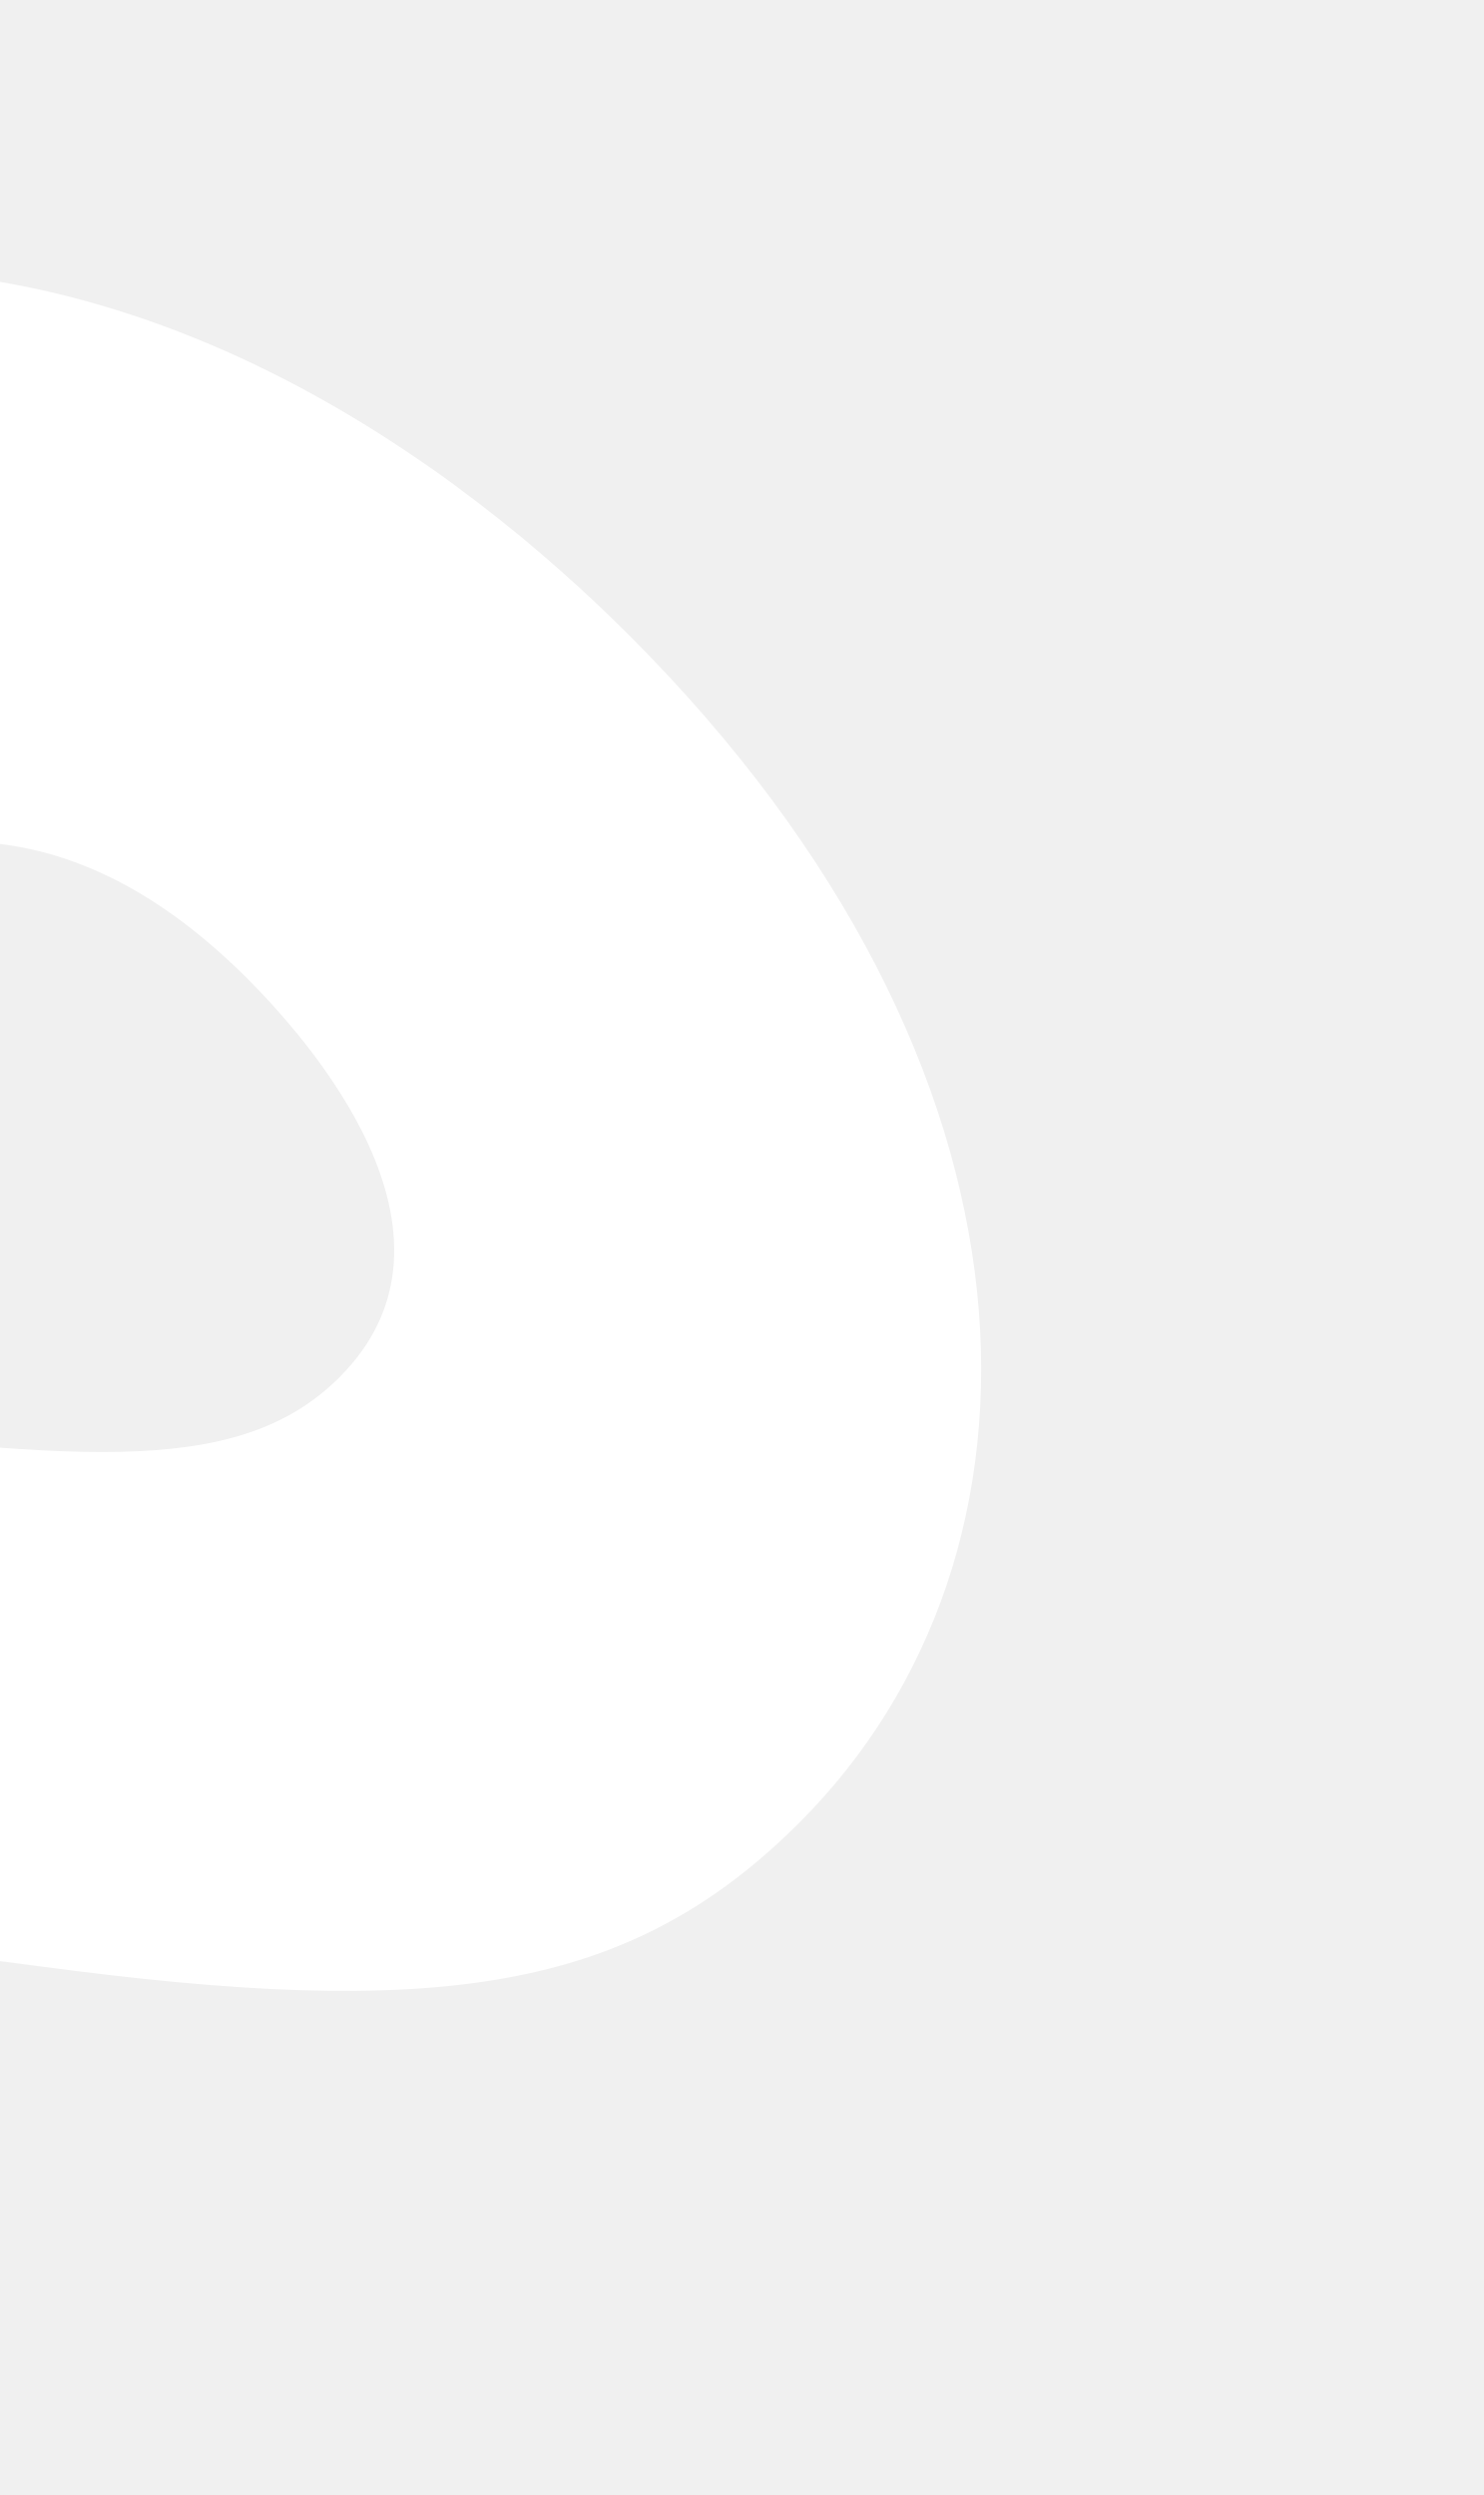
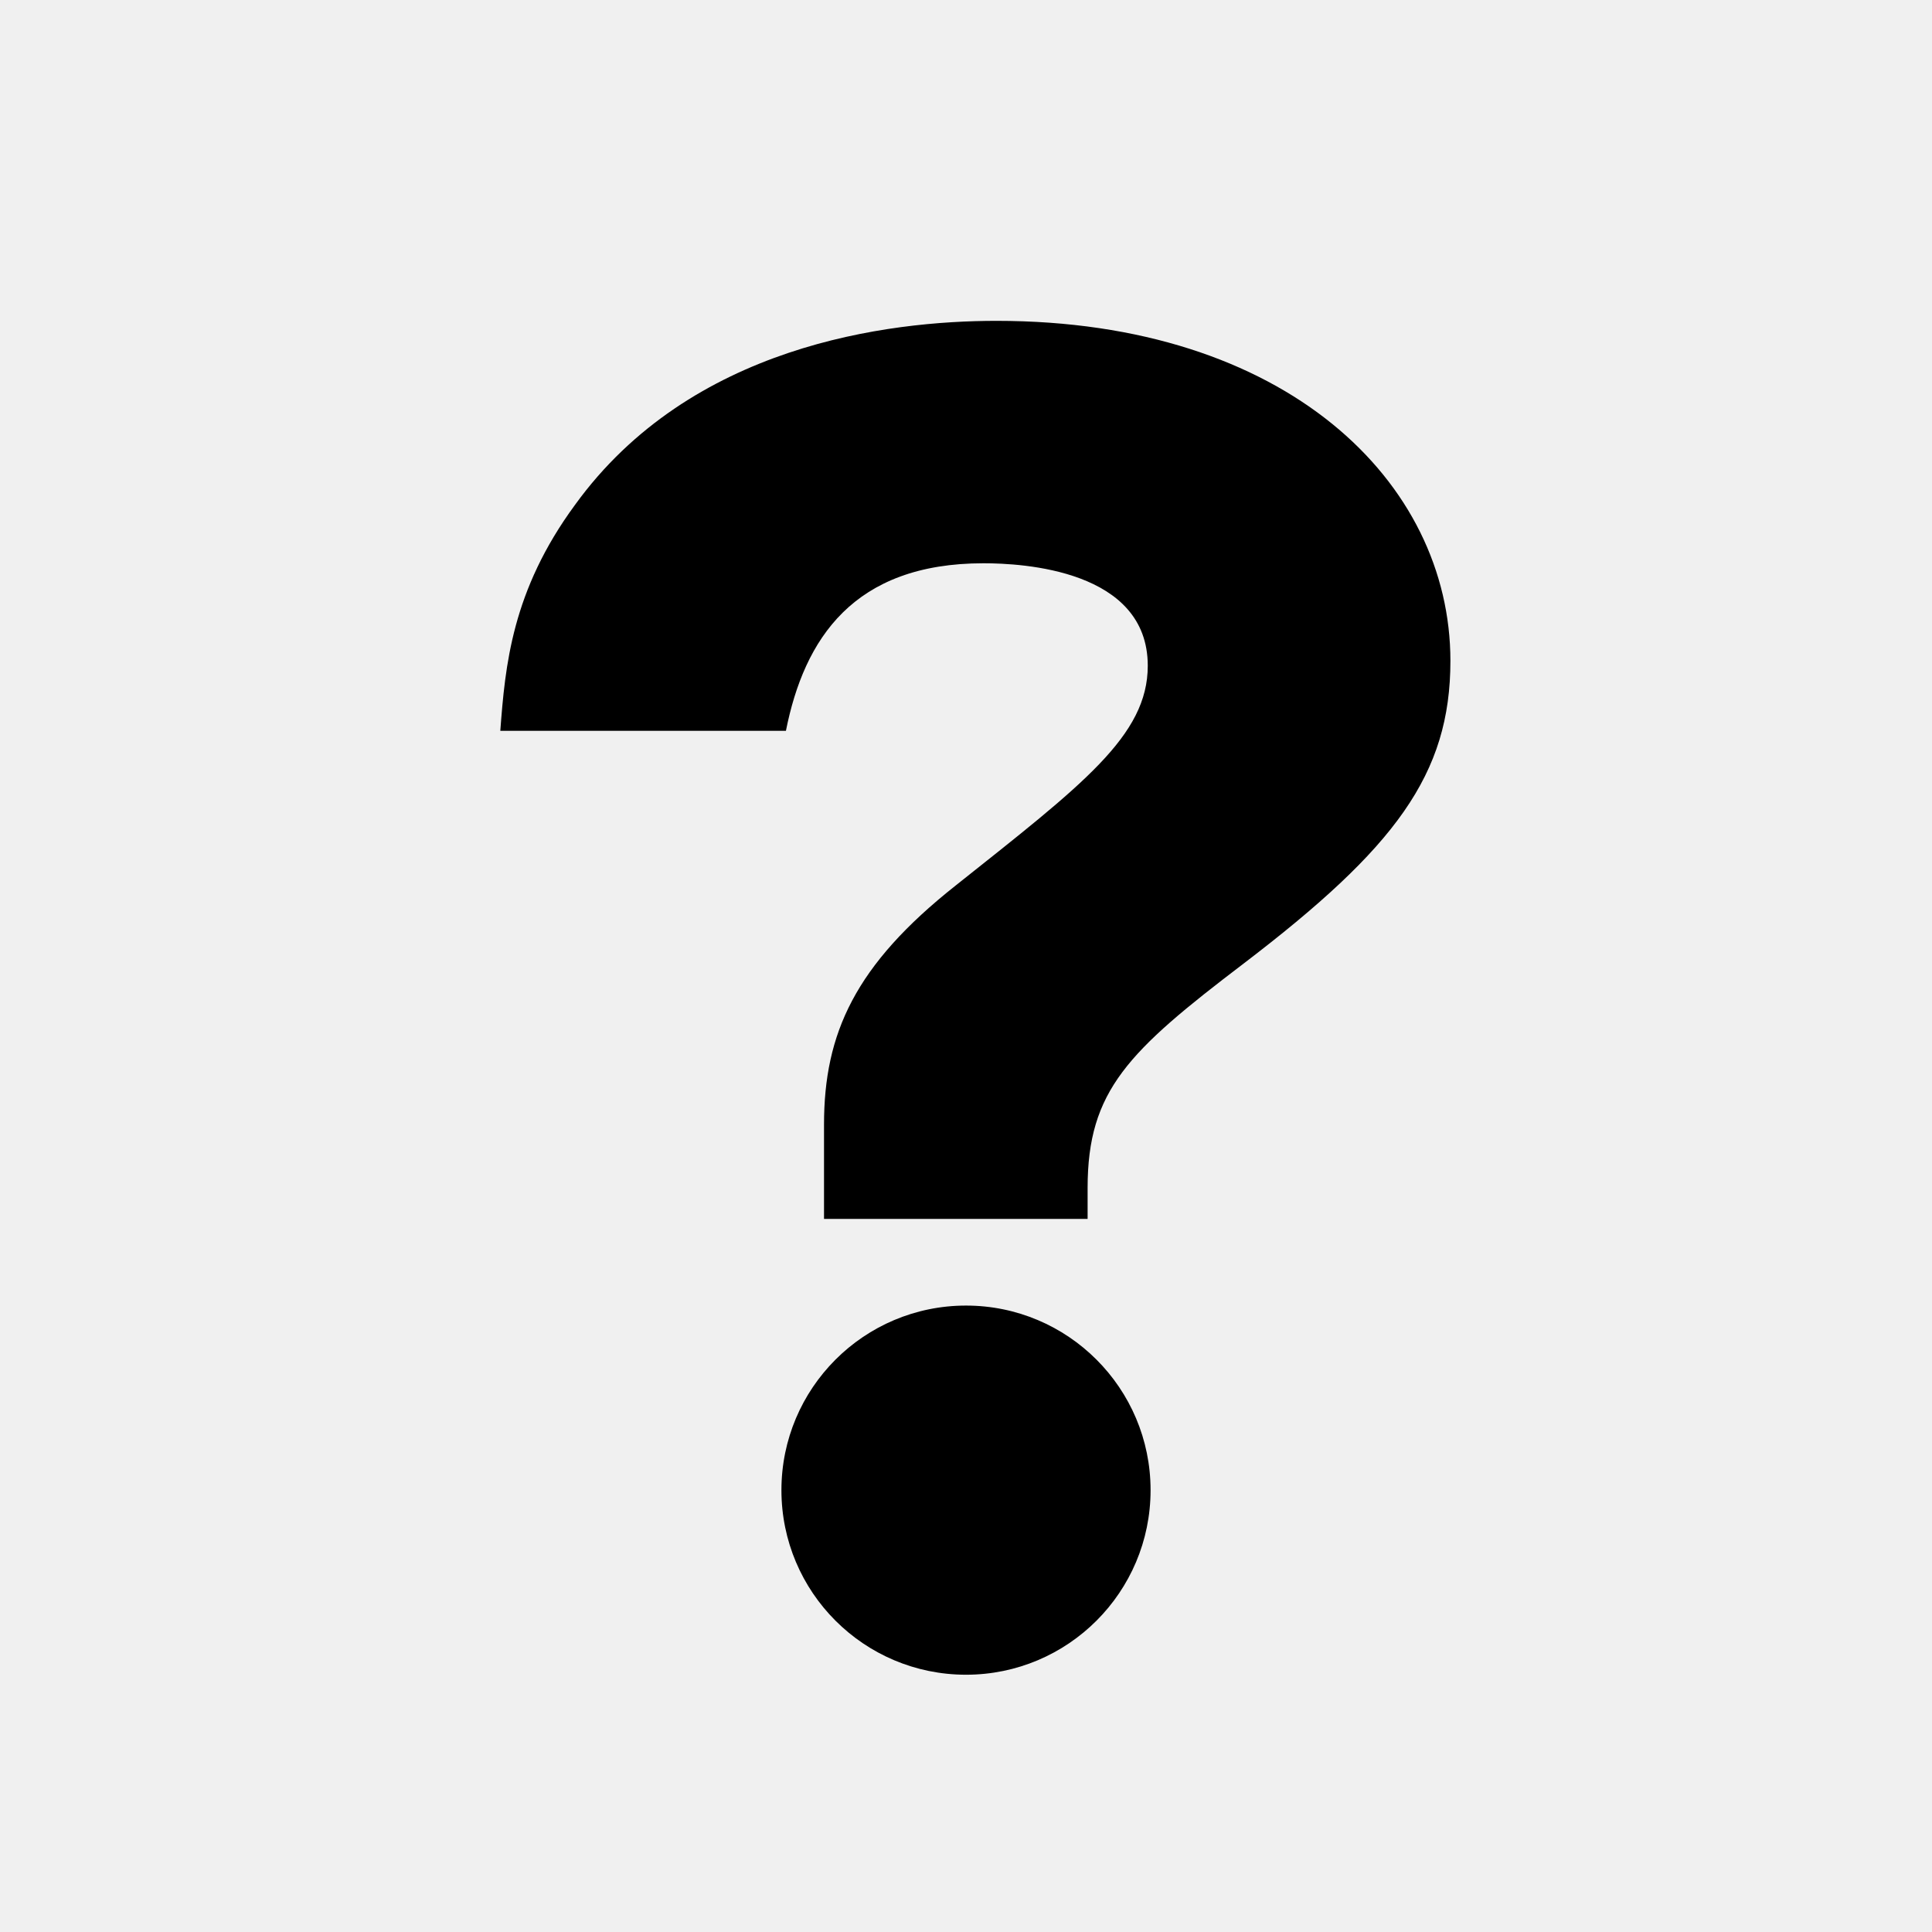
- <svg xmlns="http://www.w3.org/2000/svg" viewBox="18 10 22 37" version="1.1" fill="#ffffff" transform="matrix(1, 0, 0, 1, 0, 0)rotate(45)">
-   <g id="SVGRepo_bgCarrier" stroke-width="0" />
-   <g id="SVGRepo_tracerCarrier" stroke-linecap="round" stroke-linejoin="round" />
-   <g id="SVGRepo_iconCarrier">
-     <defs />
-     <path d="m 30.301,40.952 c -3.199,0 -5.79,2.592 -5.79,5.79 0,3.198 2.591,5.789 5.79,5.789 3.196,0 5.789,-2.591 5.789,-5.789 0,-3.197 -2.592,-5.79 -5.789,-5.79" style="fill:#ffffff;fill-opacity:1;fill-rule:nonzero;stroke:none" />
-     <path d="m 31.257,10.064 c -3.419,0 -9.594,0.765 -13.216,5.766 -1.99,2.705 -2.194,5.051 -2.348,7.094 l 8.959,0 c 0.574,-2.888 2.12,-5.256 6.198,-5.256 1.225,0 5.152,0.204 5.152,3.214 0,2.195 -2.04,3.725 -6.021,6.89 -3.163,2.5 -4.134,4.644 -4.134,7.501 l 0,2.96 8.268,0 0,-0.97 c 0,-3.061 1.276,-4.286 4.899,-7.043 4.746,-3.623 6.481,-5.919 6.481,-9.491 0,-5.613 -5.154,-10.665 -14.238,-10.665" style="fill:#ffffff;fill-opacity:1;fill-rule:nonzero;stroke:none" />
-   </g>
+ <svg xmlns="http://www.w3.org/2000/svg" width="800px" height="800px" viewBox="0 0 60.601 60.601" version="1.1">
+   <defs />
+   <path d="m 30.301,40.952 c -3.199,0 -5.79,2.592 -5.79,5.79 0,3.198 2.591,5.789 5.79,5.789 3.196,0 5.789,-2.591 5.789,-5.789 0,-3.197 -2.592,-5.79 -5.789,-5.79" style="fill:#000000;fill-opacity:1;fill-rule:nonzero;stroke:none" />
+   <path d="m 31.257,10.064 c -3.419,0 -9.594,0.765 -13.216,5.766 -1.99,2.705 -2.194,5.051 -2.348,7.094 l 8.959,0 c 0.574,-2.888 2.12,-5.256 6.198,-5.256 1.225,0 5.152,0.204 5.152,3.214 0,2.195 -2.04,3.725 -6.021,6.89 -3.163,2.5 -4.134,4.644 -4.134,7.501 l 0,2.96 8.268,0 0,-0.97 c 0,-3.061 1.276,-4.286 4.899,-7.043 4.746,-3.623 6.481,-5.919 6.481,-9.491 0,-5.613 -5.154,-10.665 -14.238,-10.665" style="fill:#000000;fill-opacity:1;fill-rule:nonzero;stroke:none" />
</svg>
